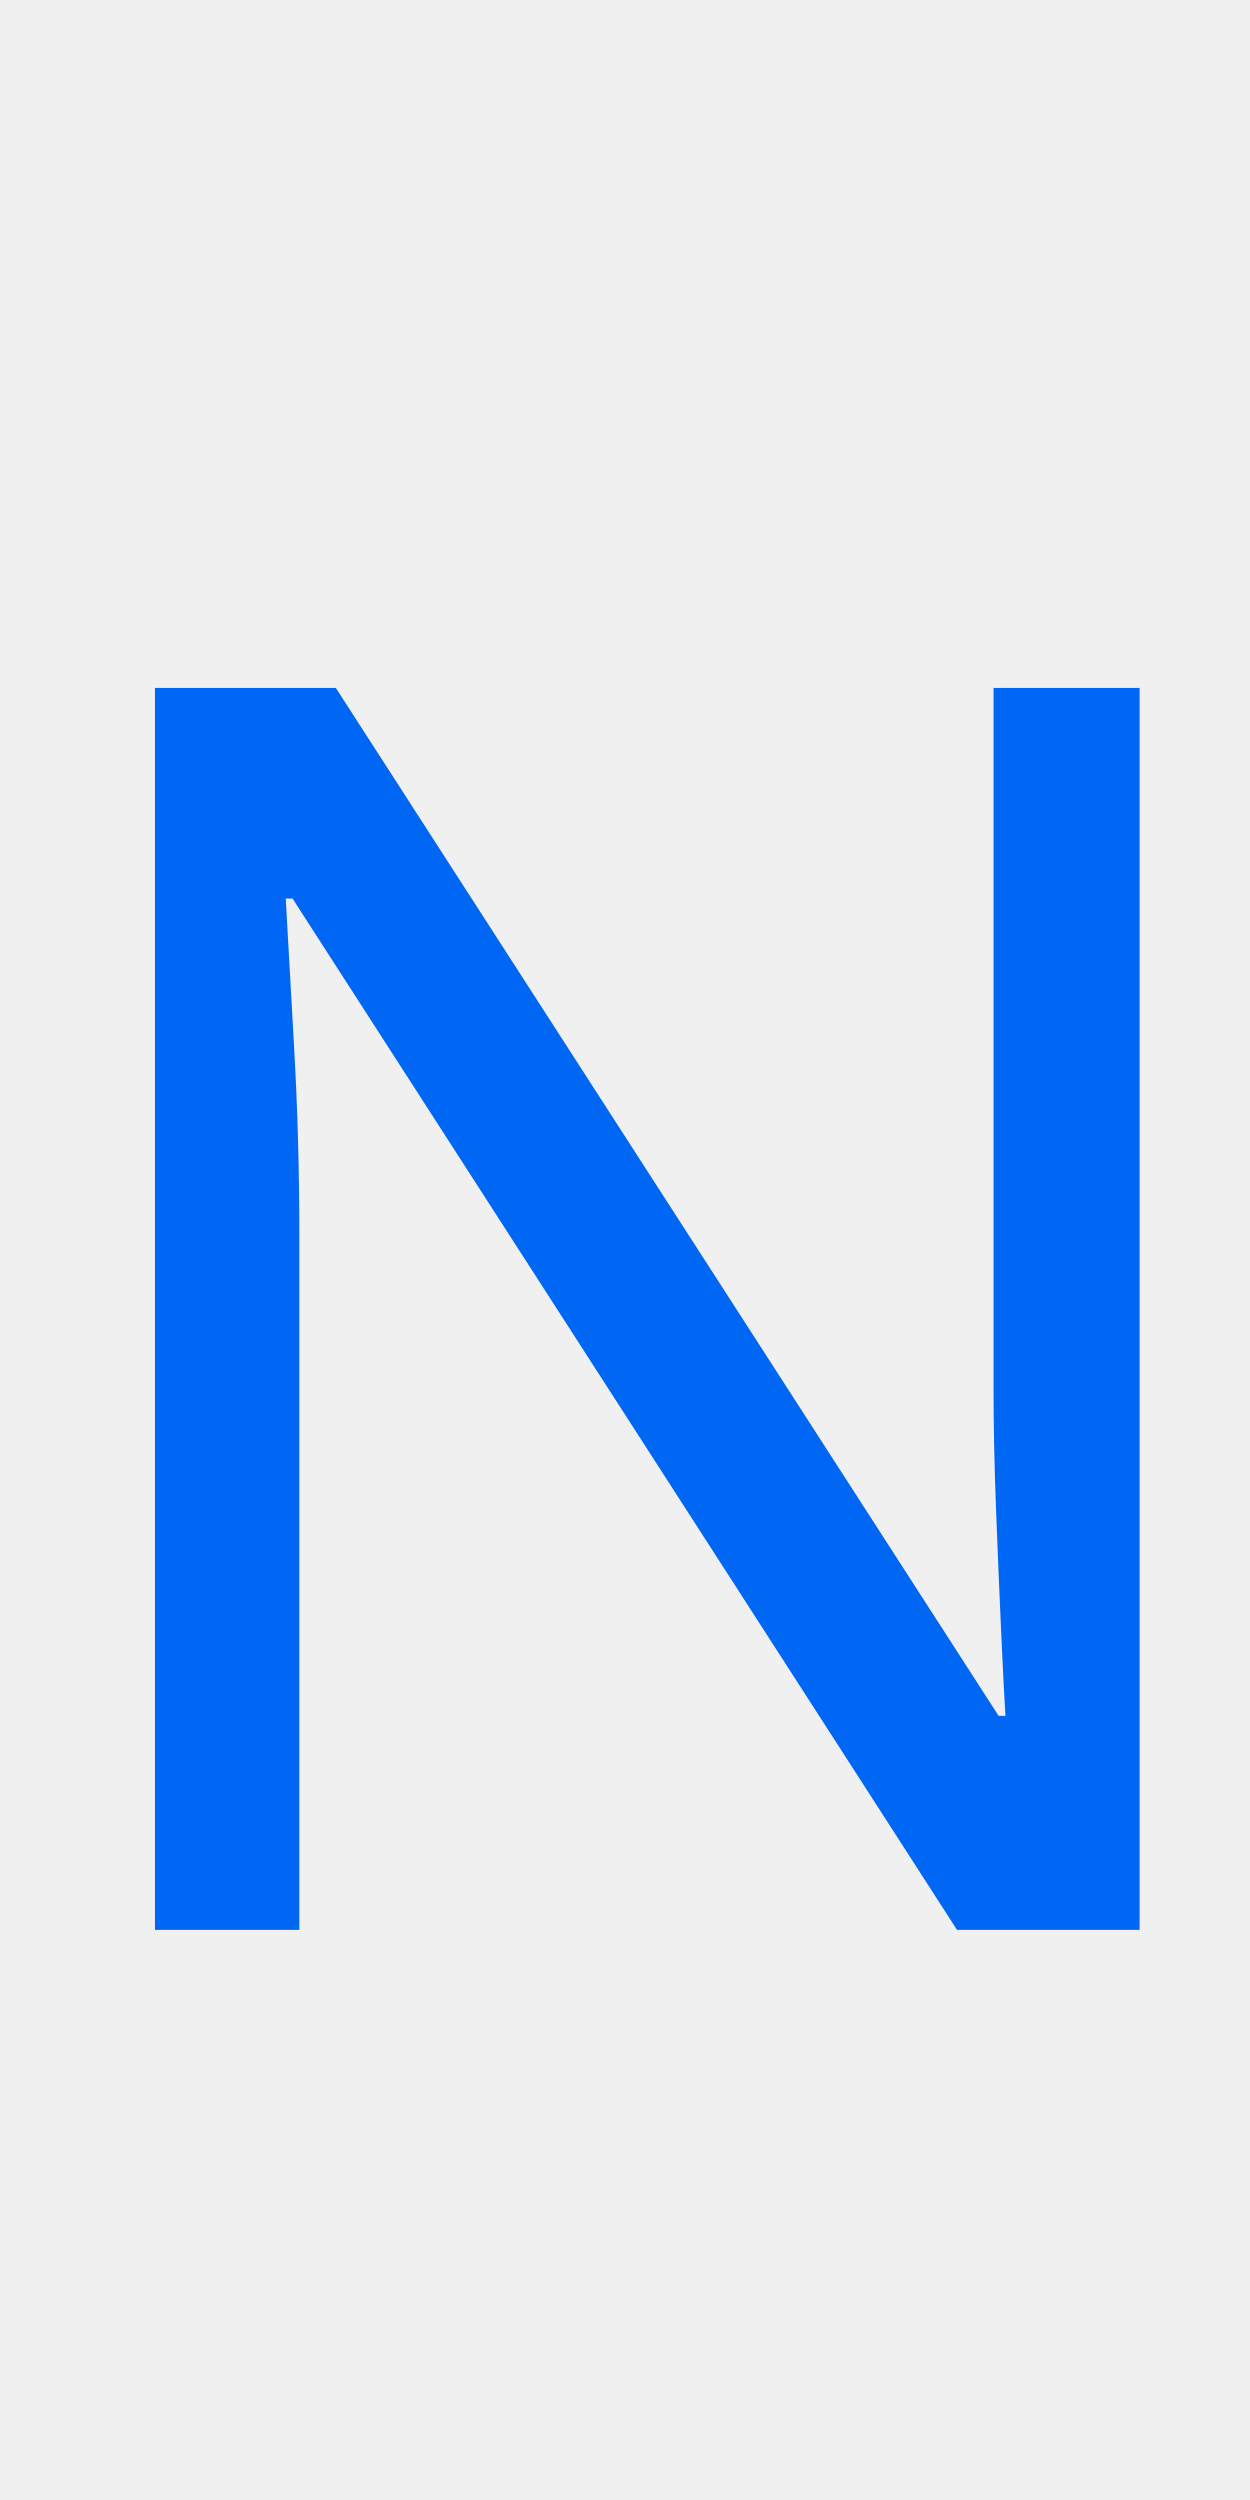
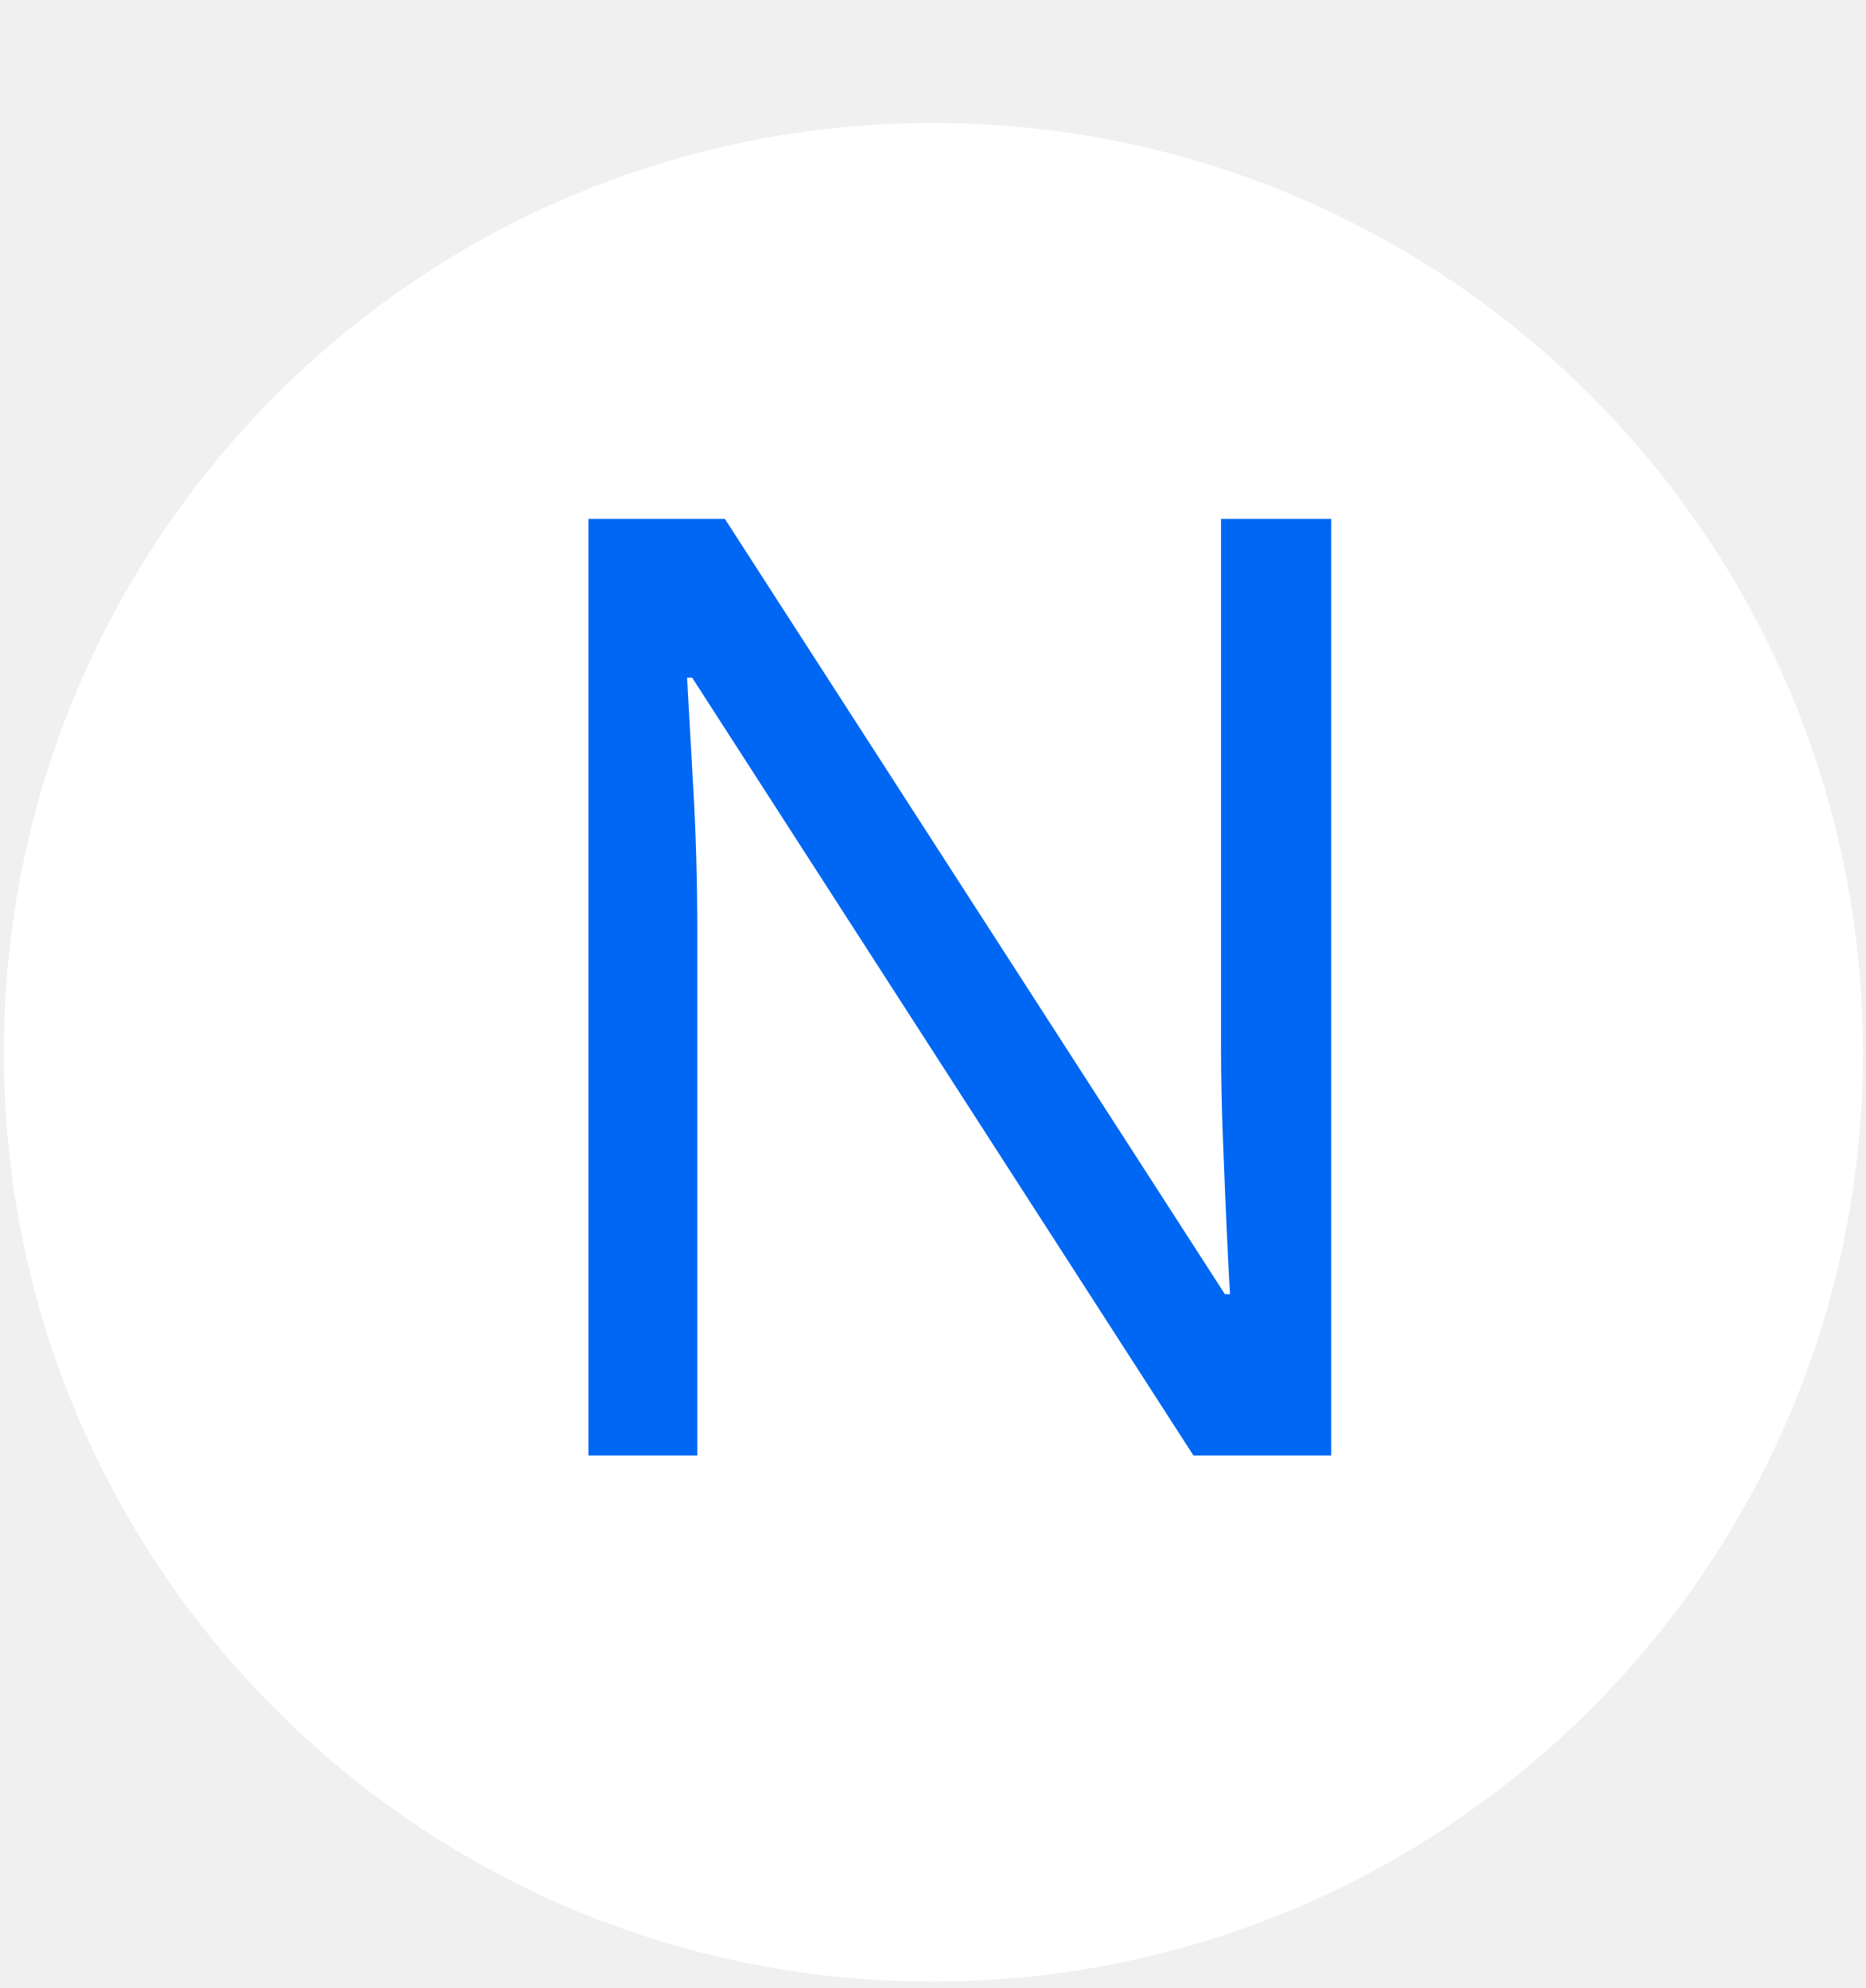
- <svg xmlns="http://www.w3.org/2000/svg" version="1.1" width="46" height="92">
-   <g transform="translate(-34, -6)">
+ <svg xmlns="http://www.w3.org/2000/svg" version="1.1" width="91" height="97">
+   <g transform="translate(-11, -6)">
+     <g transform="matrix(0.0625 0 0 0.0625 0 0)">
+       <path d="M 179,918 C 179,517 503,192 904,192 C 1305,192 1630,517 1630,918 C 1630,1318 1305,1643 904,1643 C 503,1643 179,1318 179,918 " fill="#FFFFFF" stroke="none" />
+     </g>
+     <g transform="matrix(1 0 0 1 0 0)">
+ </g>
    <g transform="matrix(1 0 0 1 33.5001 77.0201)">
      <text font-family="Work Sans" fill="#0067F4" style="white-space:pre;" font-weight="400" text-anchor="start" x="0" y="0" font-size="64">N</text>
    </g>
  </g>
</svg>
